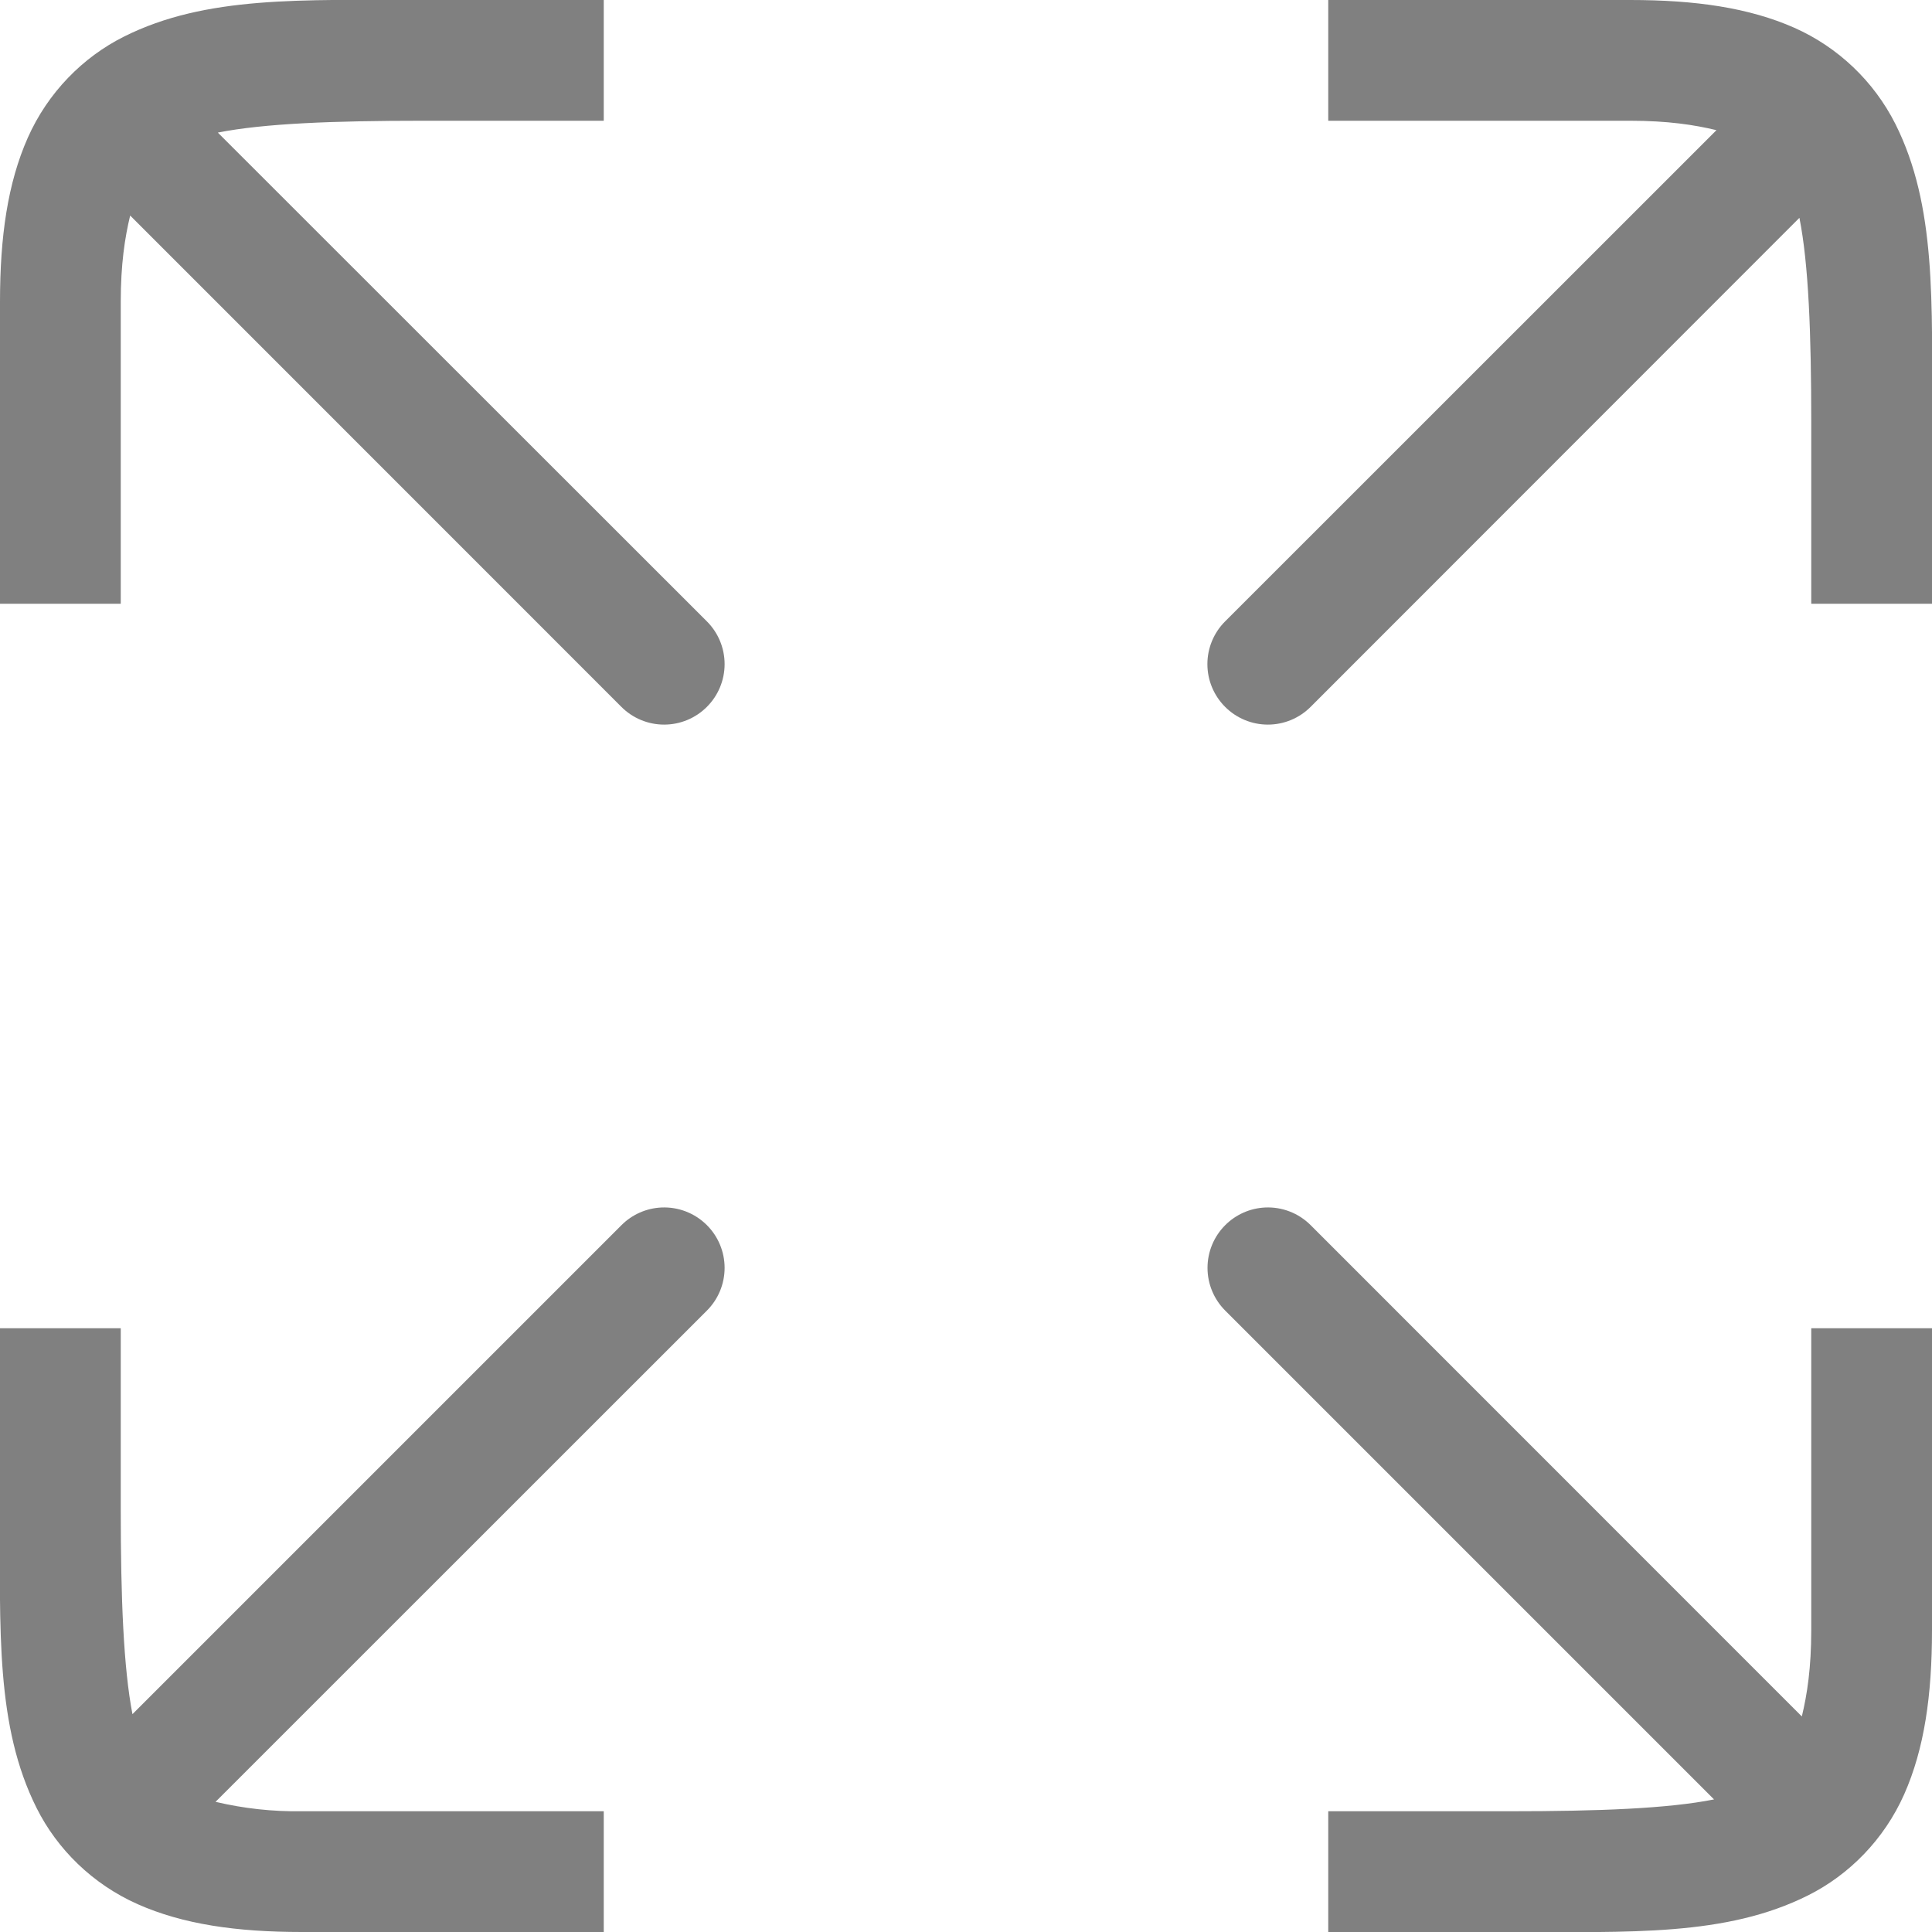
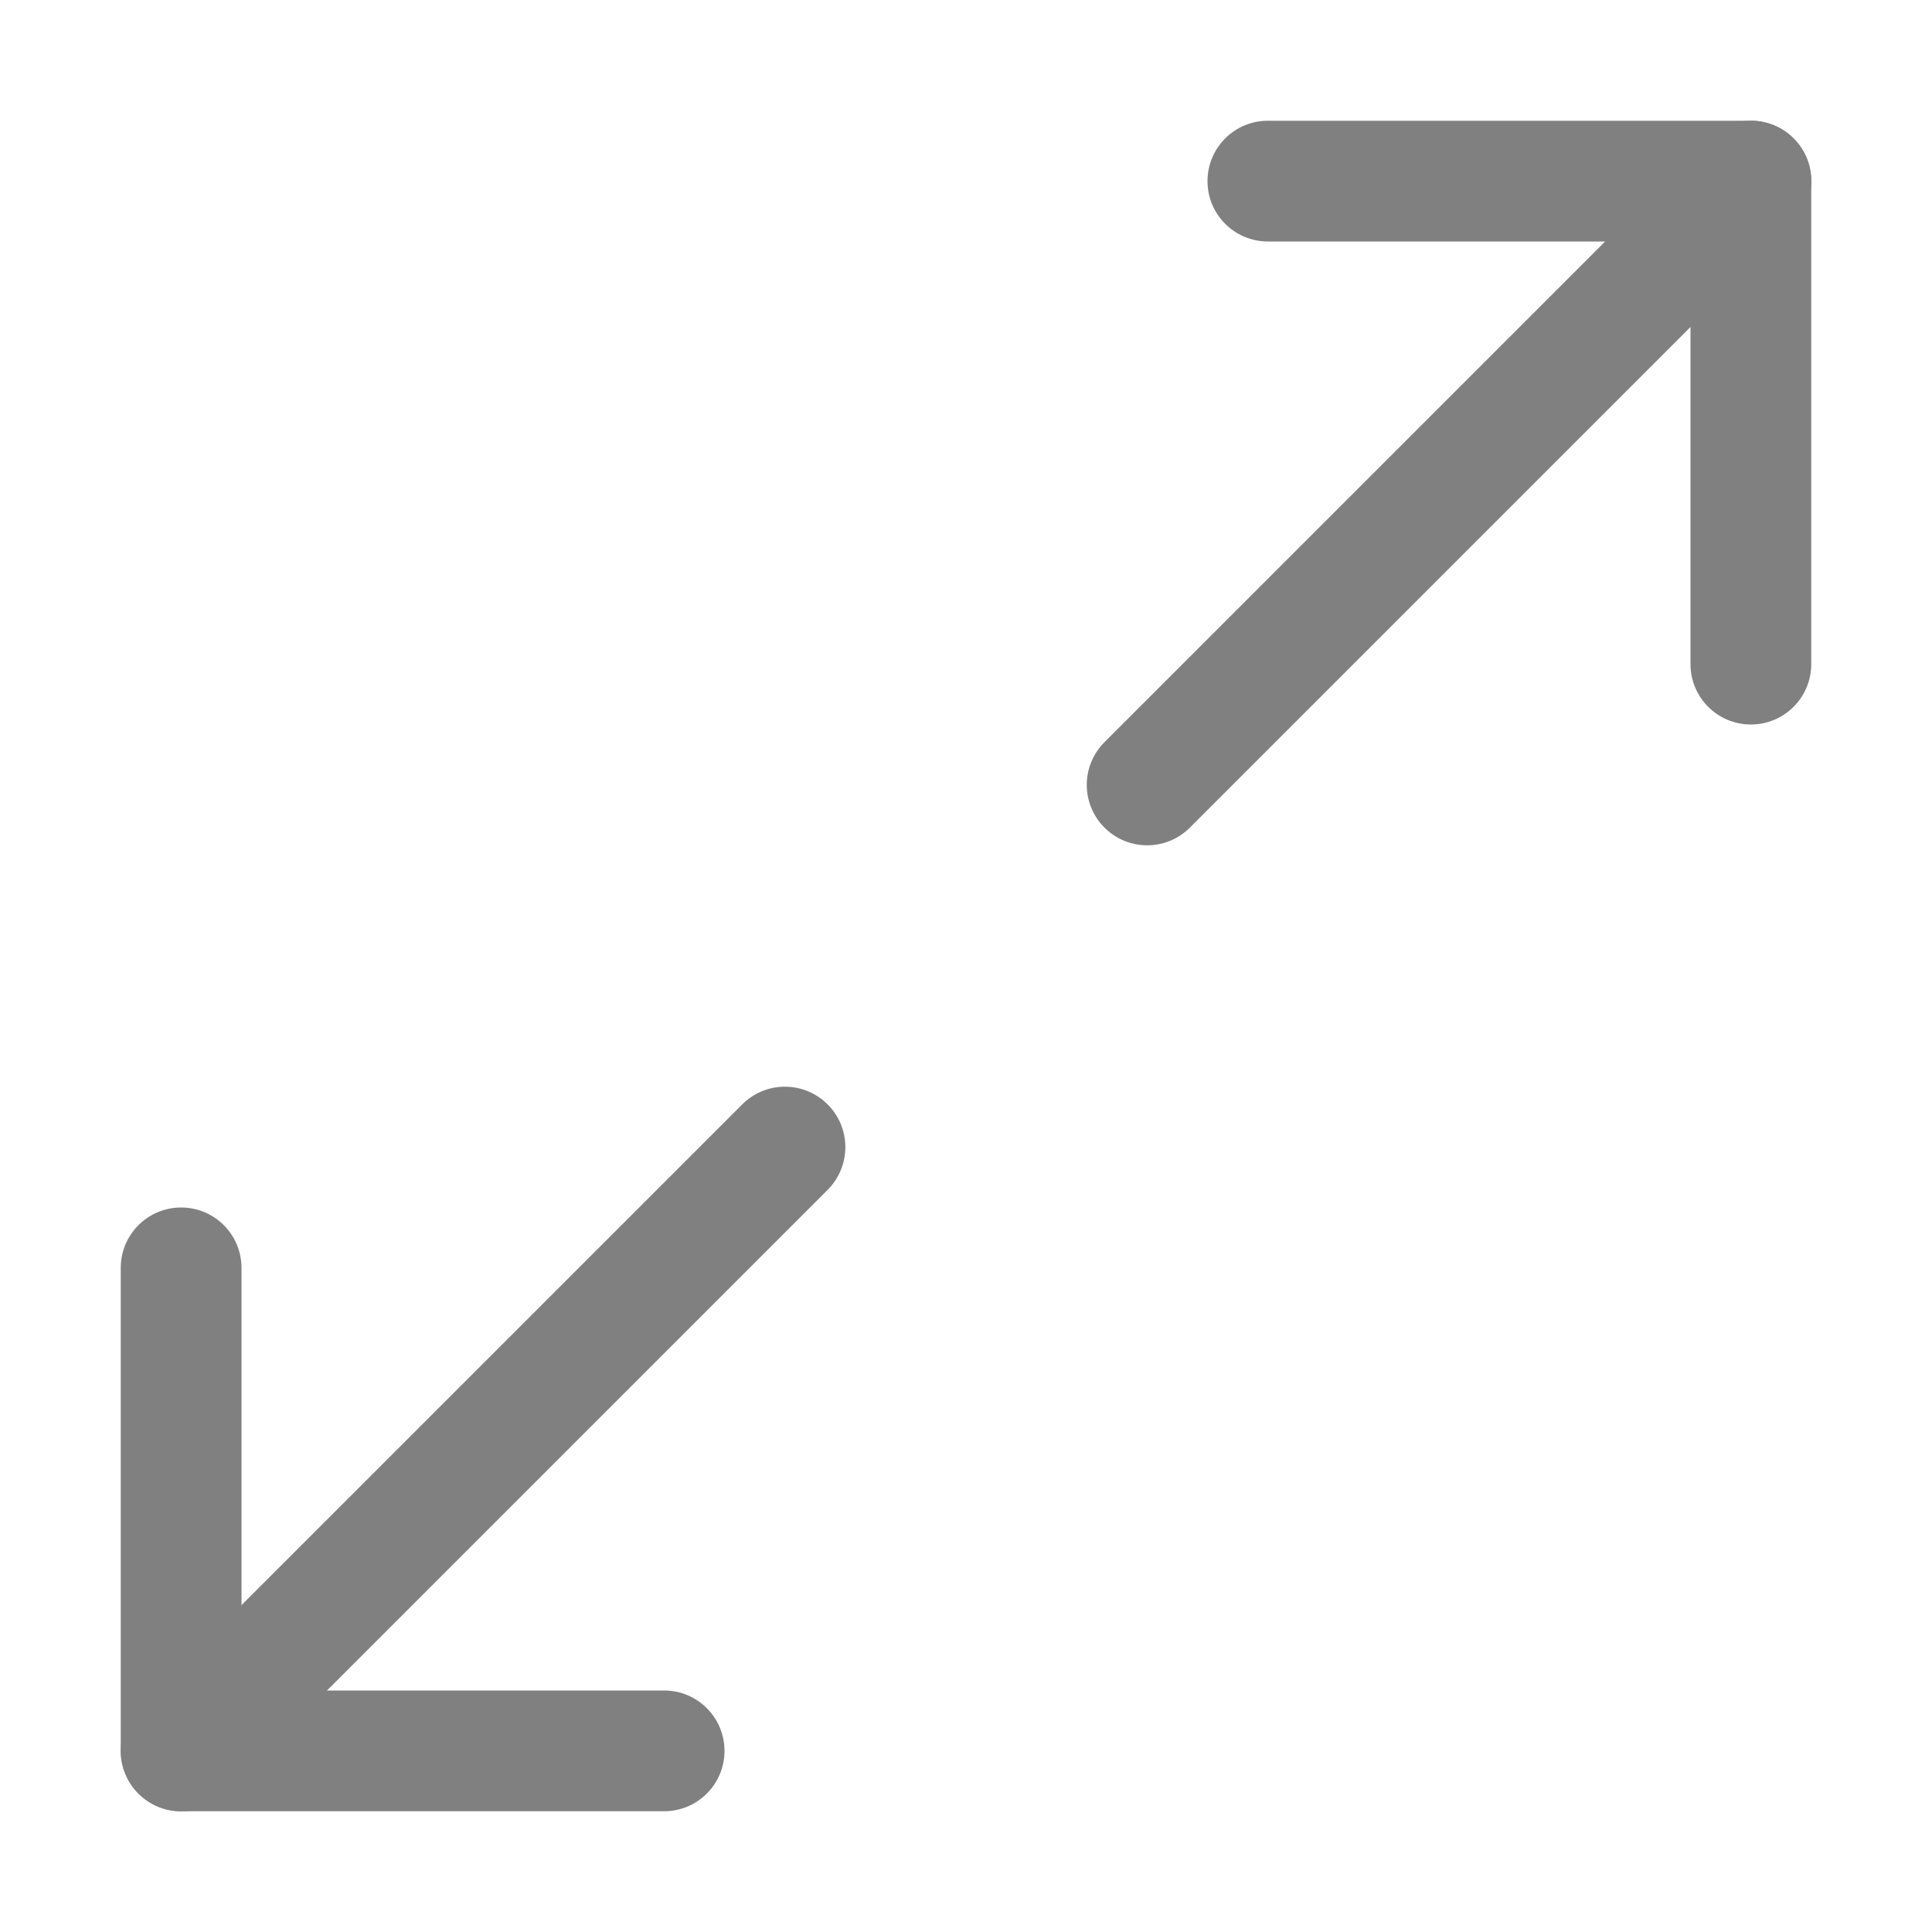
<svg xmlns="http://www.w3.org/2000/svg" height="16" width="16">
-   <path style="line-height:normal;font-variant-ligatures:normal;font-variant-position:normal;font-variant-caps:normal;font-variant-numeric:normal;font-variant-alternates:normal;font-variant-east-asian:normal;font-feature-settings:normal;font-variation-settings:normal;text-indent:0;text-align:start;text-decoration-line:none;text-decoration-style:solid;text-decoration-color:#000;text-transform:none;text-orientation:mixed;white-space:normal;shape-padding:0;shape-margin:0;inline-size:0;isolation:auto;mix-blend-mode:normal;solid-color:#000;solid-opacity:1" d="M3.5 0c-1 0-1.794-.037-2.473.303-.34.17-.63.462-.797.838C.064 1.516 0 1.958 0 2.5V5h1V2.5c0-.313.034-.533.078-.715l4.068 4.069a.5.5 0 00.708 0 .5.5 0 000-.708l-4.05-4.048C2.187 1.022 2.762 1 3.5 1H5V0H3.5zM11 0v1h2.5c.313 0 .533.034.715.078l-4.069 4.068a.5.5 0 000 .708.5.5 0 00.708 0l4.048-4.05c.076.382.098.957.098 1.696V5h1V3.5c0-1 .037-1.794-.303-2.473A1.72 1.72 0 0014.86.23C14.484.064 14.042 0 13.5 0H11zM5.477 10a.5.5 0 00-.33.146l-4.05 4.05C1.023 13.813 1 13.238 1 12.5V11H0v1.5c0 1-.037 1.794.303 2.473.17.34.462.63.838.797.375.166.817.23 1.359.23H5v-1H2.5a2.91 2.91 0 01-.715-.078l4.069-4.068a.5.5 0 000-.708.5.5 0 00-.377-.146zm5 0a.5.5 0 00-.33.146.5.5 0 000 .708l4.048 4.048c-.381.076-.956.098-1.695.098H11v1h1.5c1 0 1.794.037 2.473-.303.34-.17.63-.462.797-.838.166-.375.23-.817.23-1.359V11h-1v2.5c0 .313-.034.533-.078.715l-4.068-4.069a.5.5 0 00-.377-.146z" color="#000" font-weight="400" font-family="sans-serif" overflow="visible" fill="gray" />
+   <path style="line-height:normal;font-variant-ligatures:normal;font-variant-position:normal;font-variant-caps:normal;font-variant-numeric:normal;font-variant-alternates:normal;font-variant-east-asian:normal;font-feature-settings:normal;font-variation-settings:normal;text-indent:0;text-align:start;text-decoration-line:none;text-decoration-style:solid;text-decoration-color:#000;text-transform:none;text-orientation:mixed;white-space:normal;shape-padding:0;shape-margin:0;inline-size:0;isolation:auto;mix-blend-mode:normal;solid-color:#000;solid-opacity:1" d="M14.477 1a.5.5 0 00-.33.146l-5 5a.5.5 0 000 .708.5.5 0 00.707 0l5-5a.5.5 0 000-.708.5.5 0 00-.377-.146z" color="#000" font-weight="400" font-family="sans-serif" overflow="visible" fill="gray" />
+   <path style="line-height:normal;font-variant-ligatures:normal;font-variant-position:normal;font-variant-caps:normal;font-variant-numeric:normal;font-variant-alternates:normal;font-variant-east-asian:normal;font-feature-settings:normal;font-variation-settings:normal;text-indent:0;text-align:start;text-decoration-line:none;text-decoration-style:solid;text-decoration-color:#000;text-transform:none;text-orientation:mixed;white-space:normal;shape-padding:0;shape-margin:0;inline-size:0;isolation:auto;mix-blend-mode:normal;solid-color:#000;solid-opacity:1" d="M10.5 1a.5.5 0 00-.5.5.5.5 0 00.5.5H14v3.5a.5.5 0 00.5.5.5.5 0 00.5-.5v-4a.5.5 0 00-.5-.5h-4zM1.5 10a.5.5 0 00-.5.5v4a.5.5 0 00.5.5h4a.5.5 0 00.5-.5.5.5 0 00-.5-.5H2v-3.5a.5.5 0 00-.5-.5z" color="#000" font-weight="400" font-family="sans-serif" overflow="visible" fill="gray" />
+   <path style="line-height:normal;font-variant-ligatures:normal;font-variant-position:normal;font-variant-caps:normal;font-variant-numeric:normal;font-variant-alternates:normal;font-variant-east-asian:normal;font-feature-settings:normal;font-variation-settings:normal;text-indent:0;text-align:start;text-decoration-line:none;text-decoration-style:solid;text-decoration-color:#000;text-transform:none;text-orientation:mixed;white-space:normal;shape-padding:0;shape-margin:0;inline-size:0;isolation:auto;mix-blend-mode:normal;solid-color:#000;solid-opacity:1" d="M6.477 9a.5.5 0 00-.33.146l-5 5a.5.5 0 000 .708.5.5 0 00.707 0l5-5a.5.5 0 000-.708A.5.5 0 006.477 9z" color="#000" font-weight="400" font-family="sans-serif" overflow="visible" fill="gray" />
</svg>
